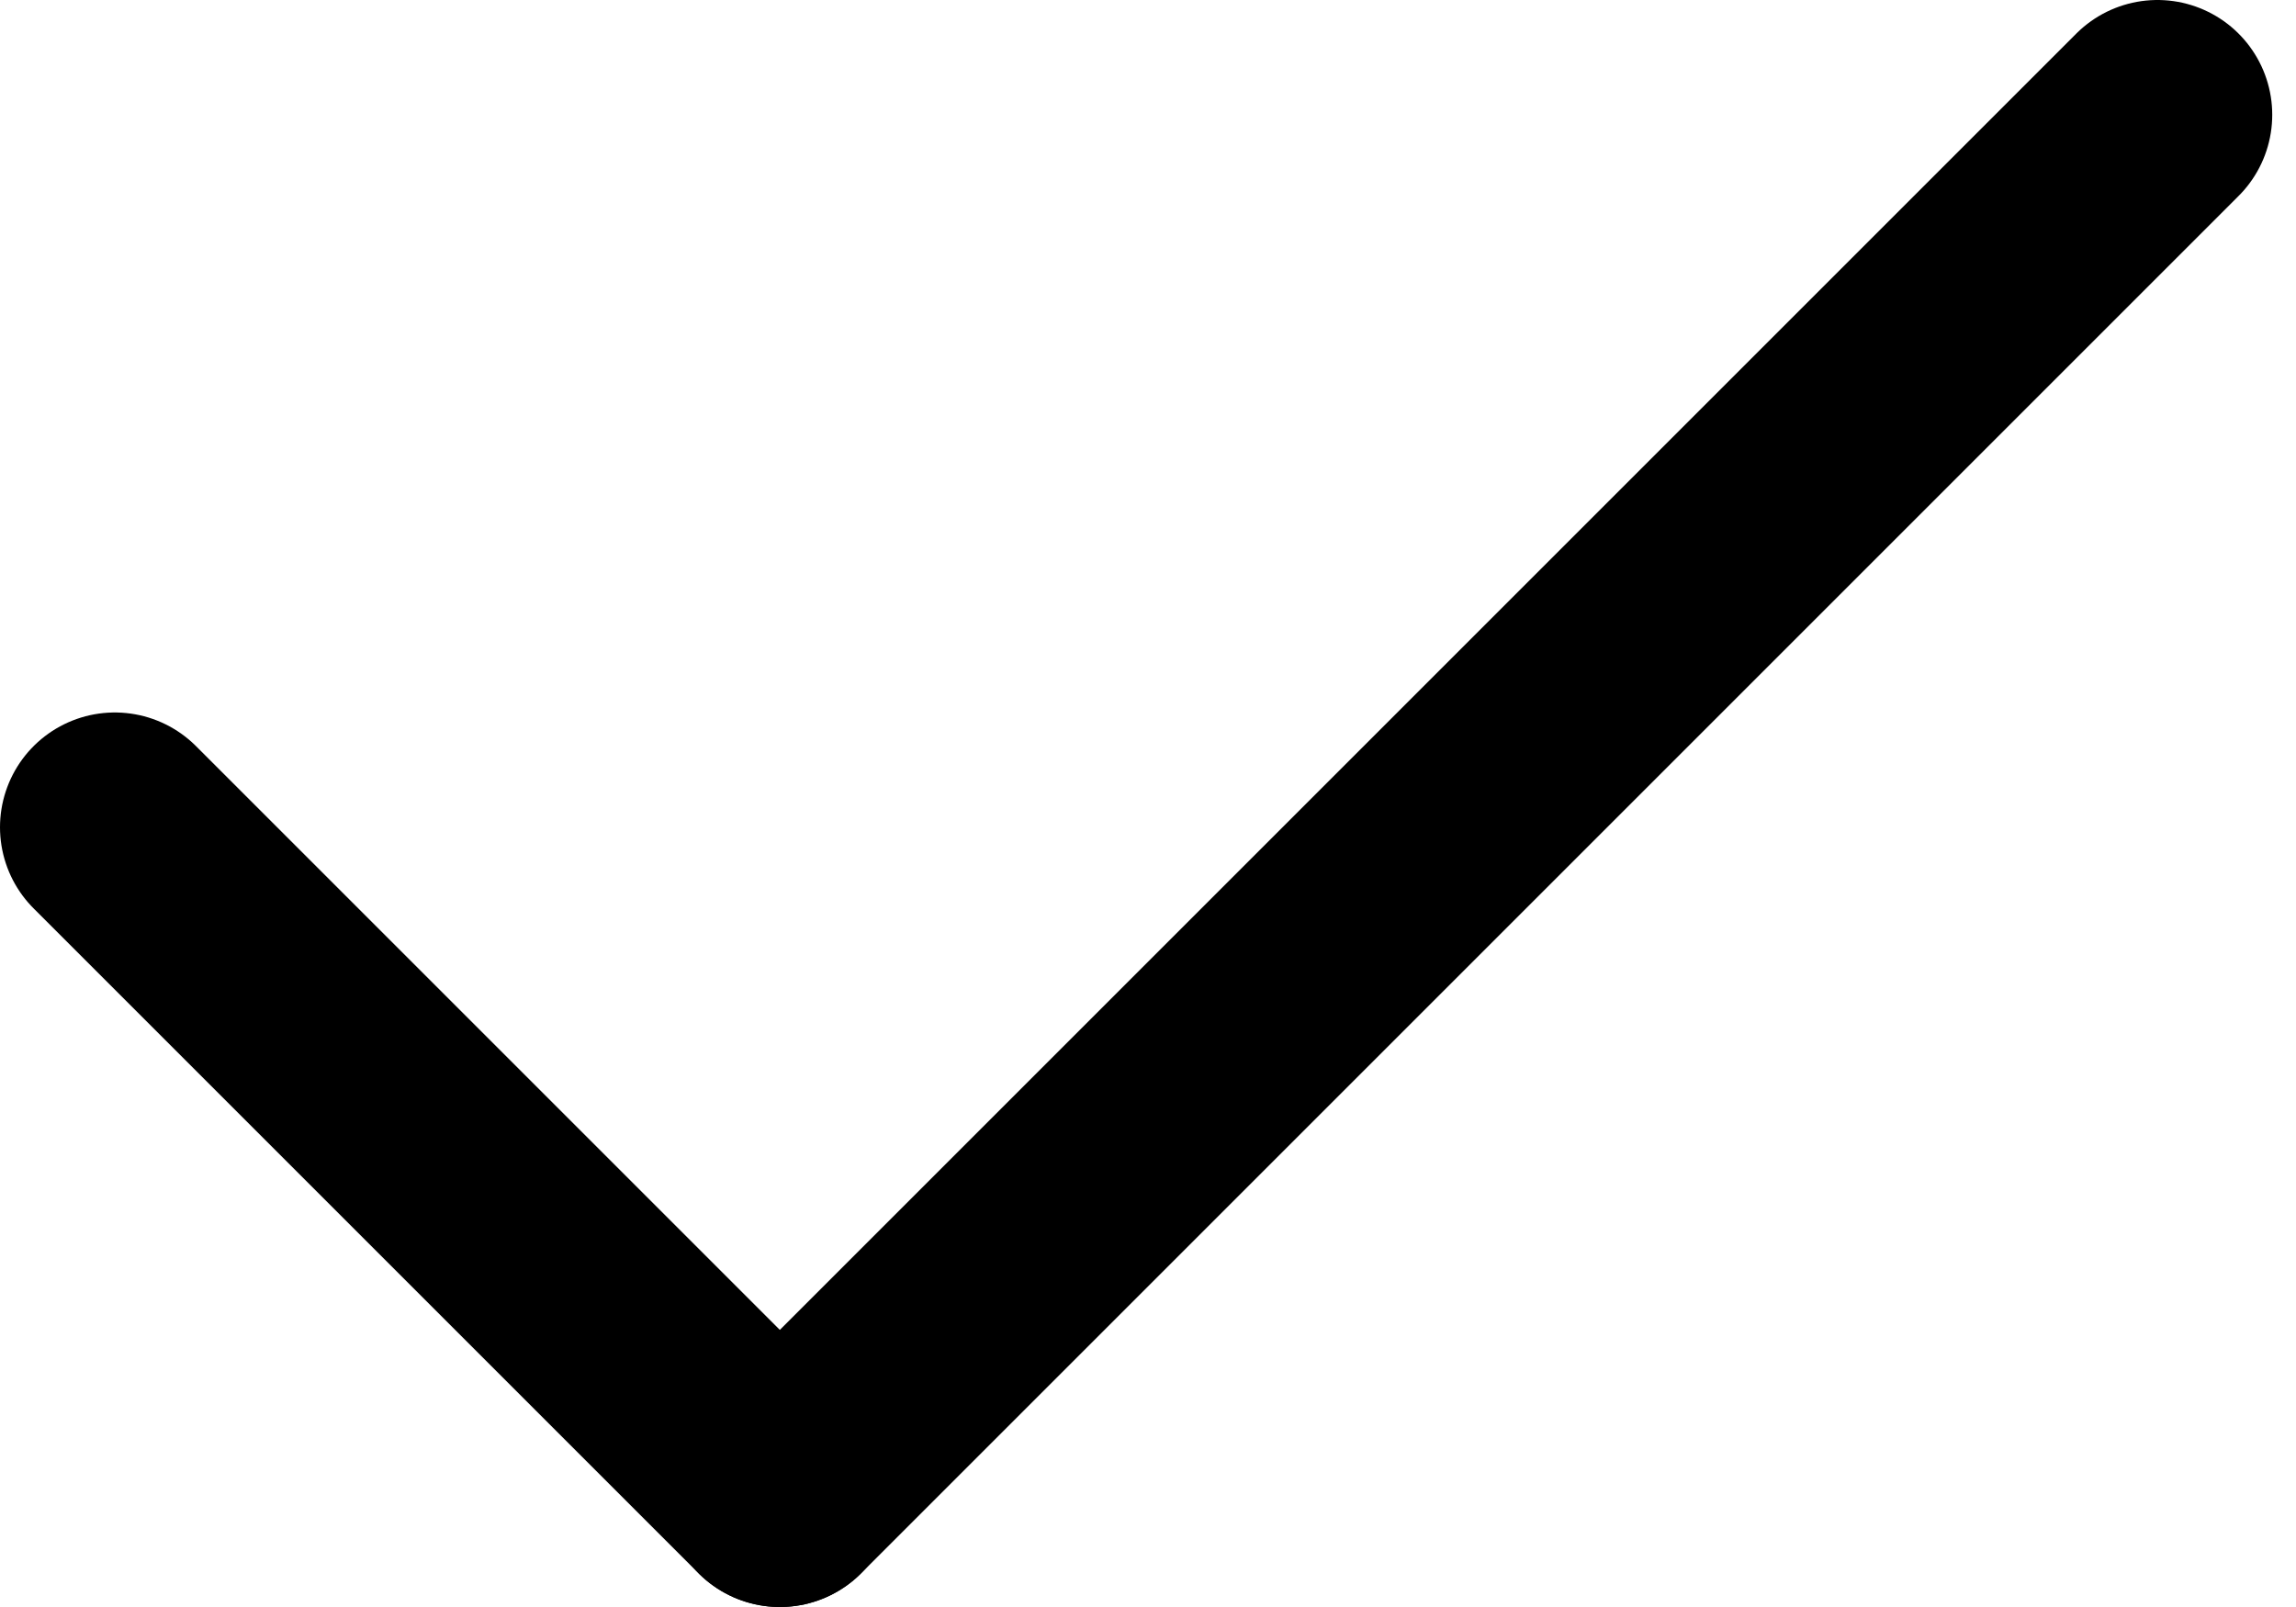
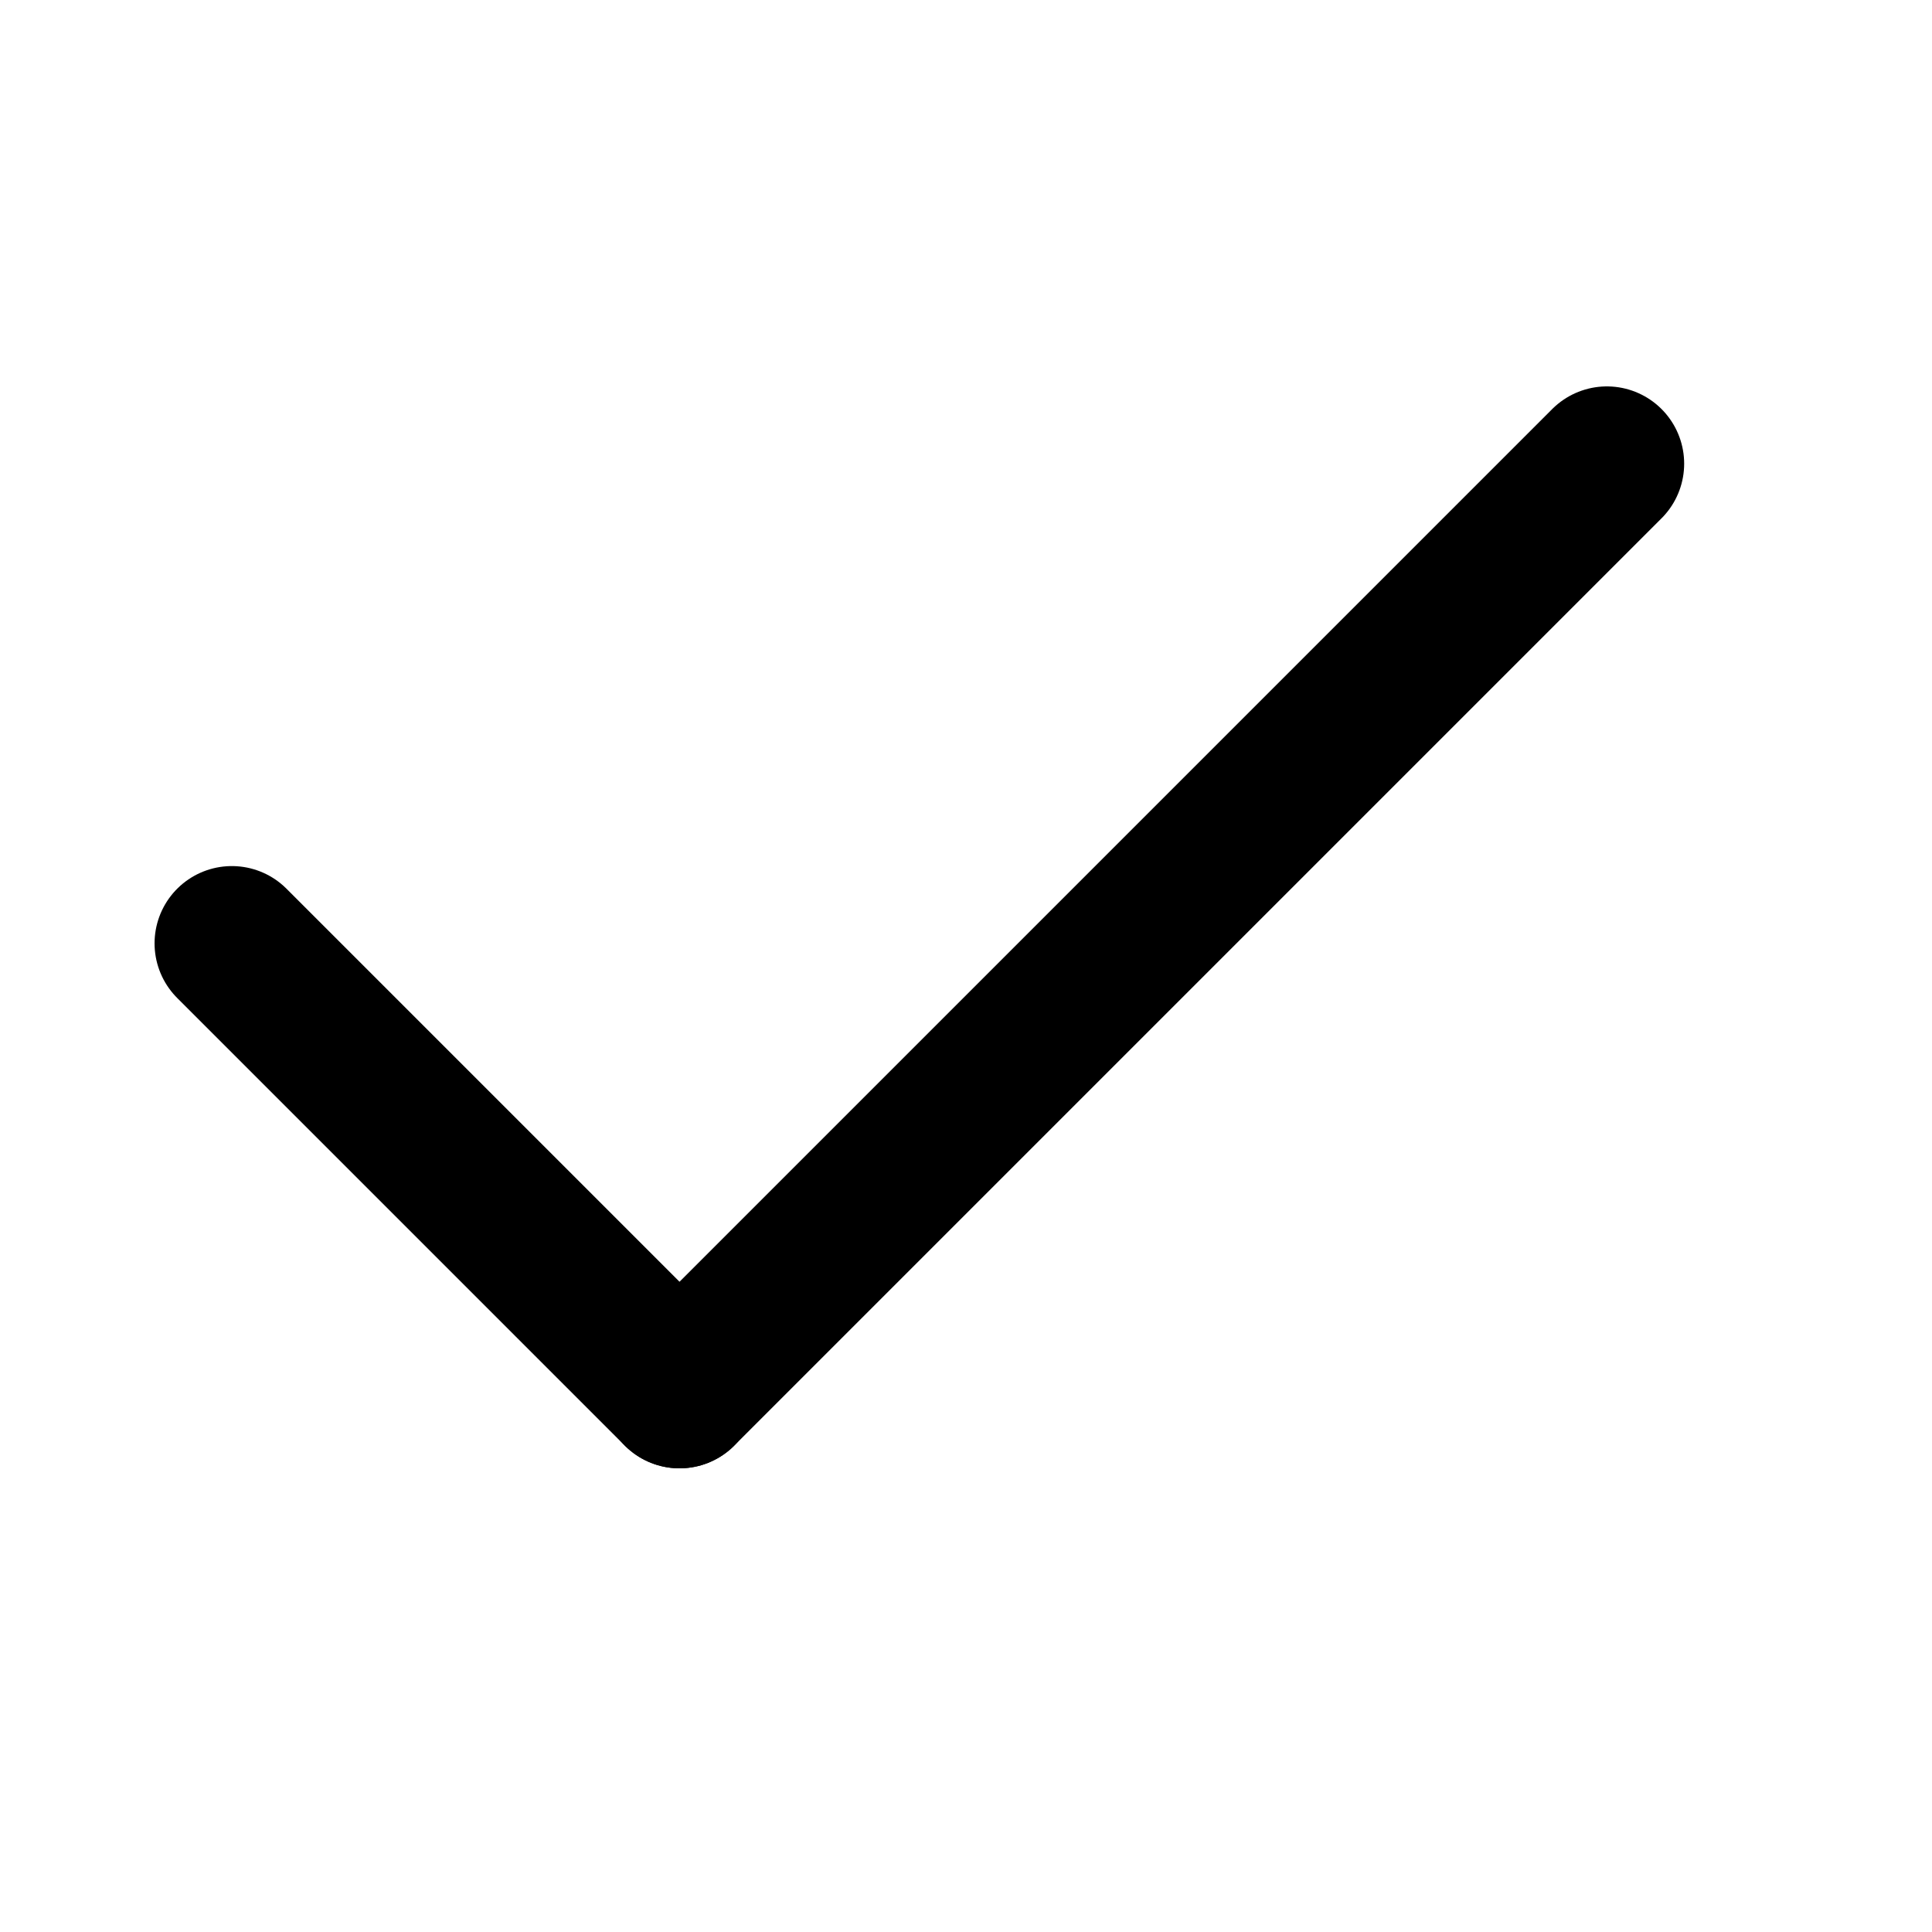
- <svg xmlns="http://www.w3.org/2000/svg" width="20" height="14" viewBox="0 0 20 14" fill="none">
-   <path d="M1 7.207L6.793 13" stroke="black" stroke-width="2" stroke-linecap="round" />
-   <path d="M18.793 1L6.793 13" stroke="black" stroke-width="2" stroke-linecap="round" />
+ <svg xmlns="http://www.w3.org/2000/svg" width="25" height="25" viewBox="0 0 25 25" fill="none">
+   <path d="M3 12.207L8.793 18" stroke="black" stroke-width="2" stroke-linecap="round" />
+   <path d="M20.793 6L8.793 18" stroke="black" stroke-width="2" stroke-linecap="round" />
</svg>
